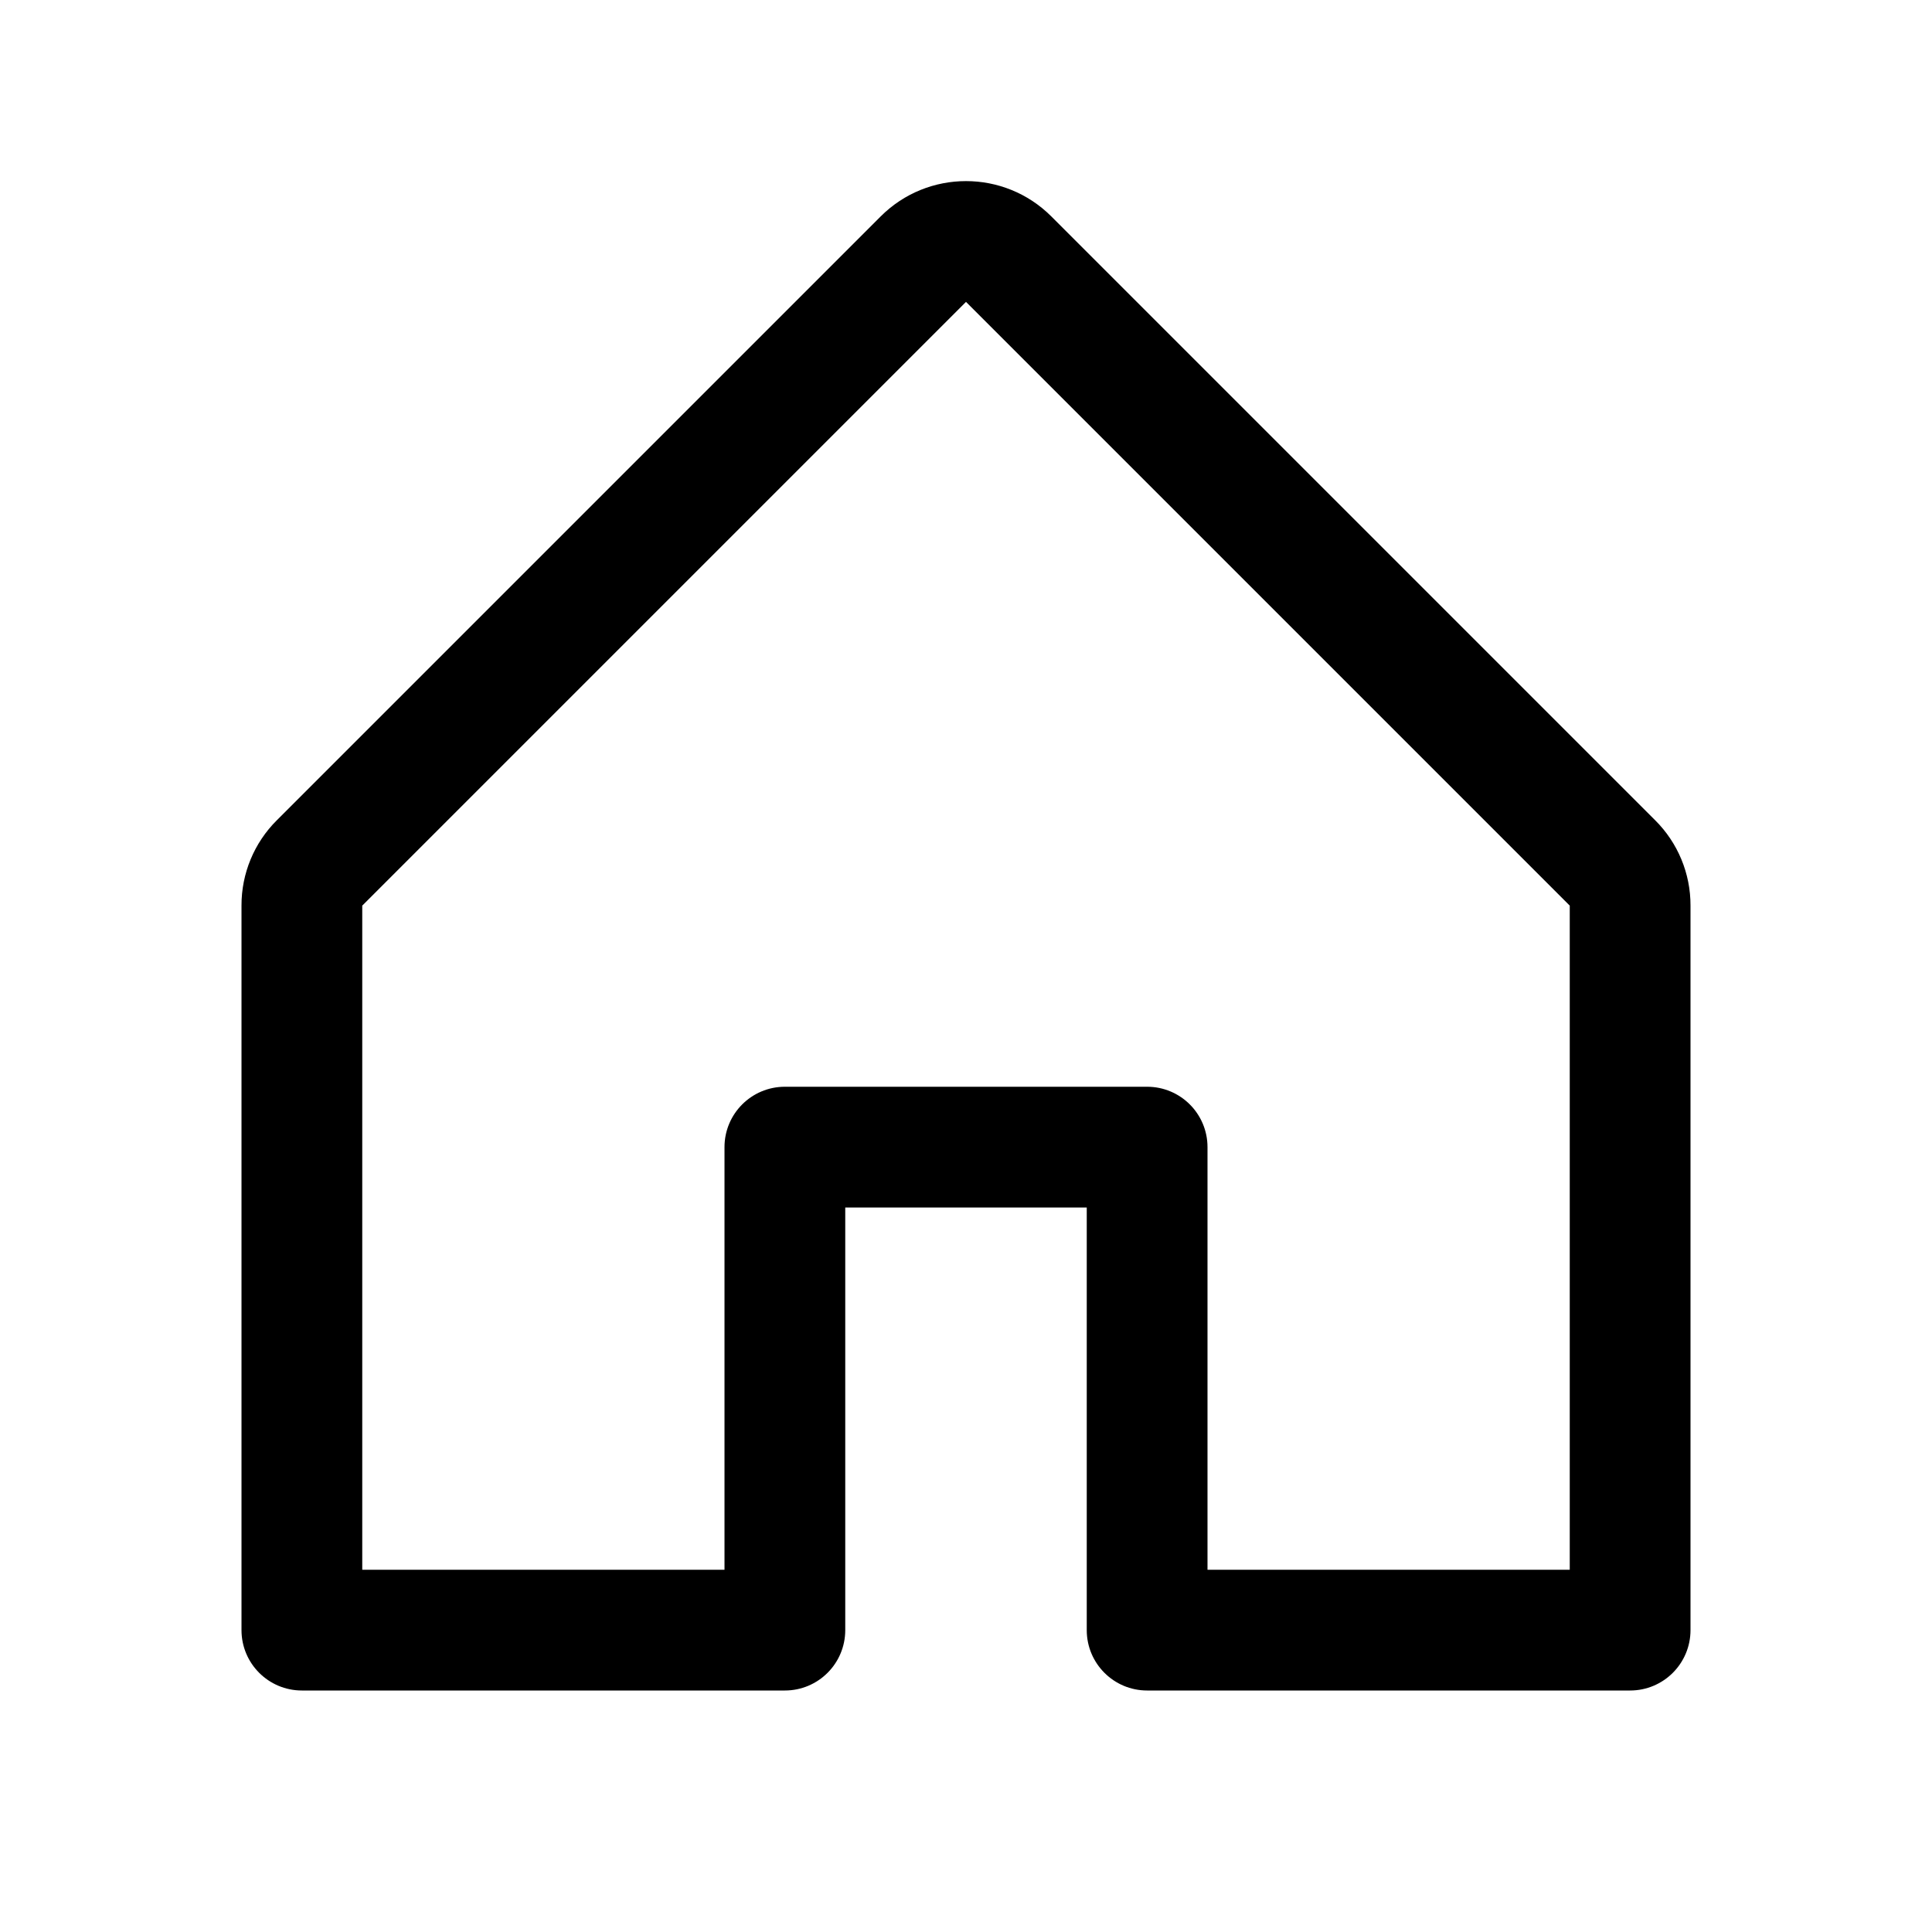
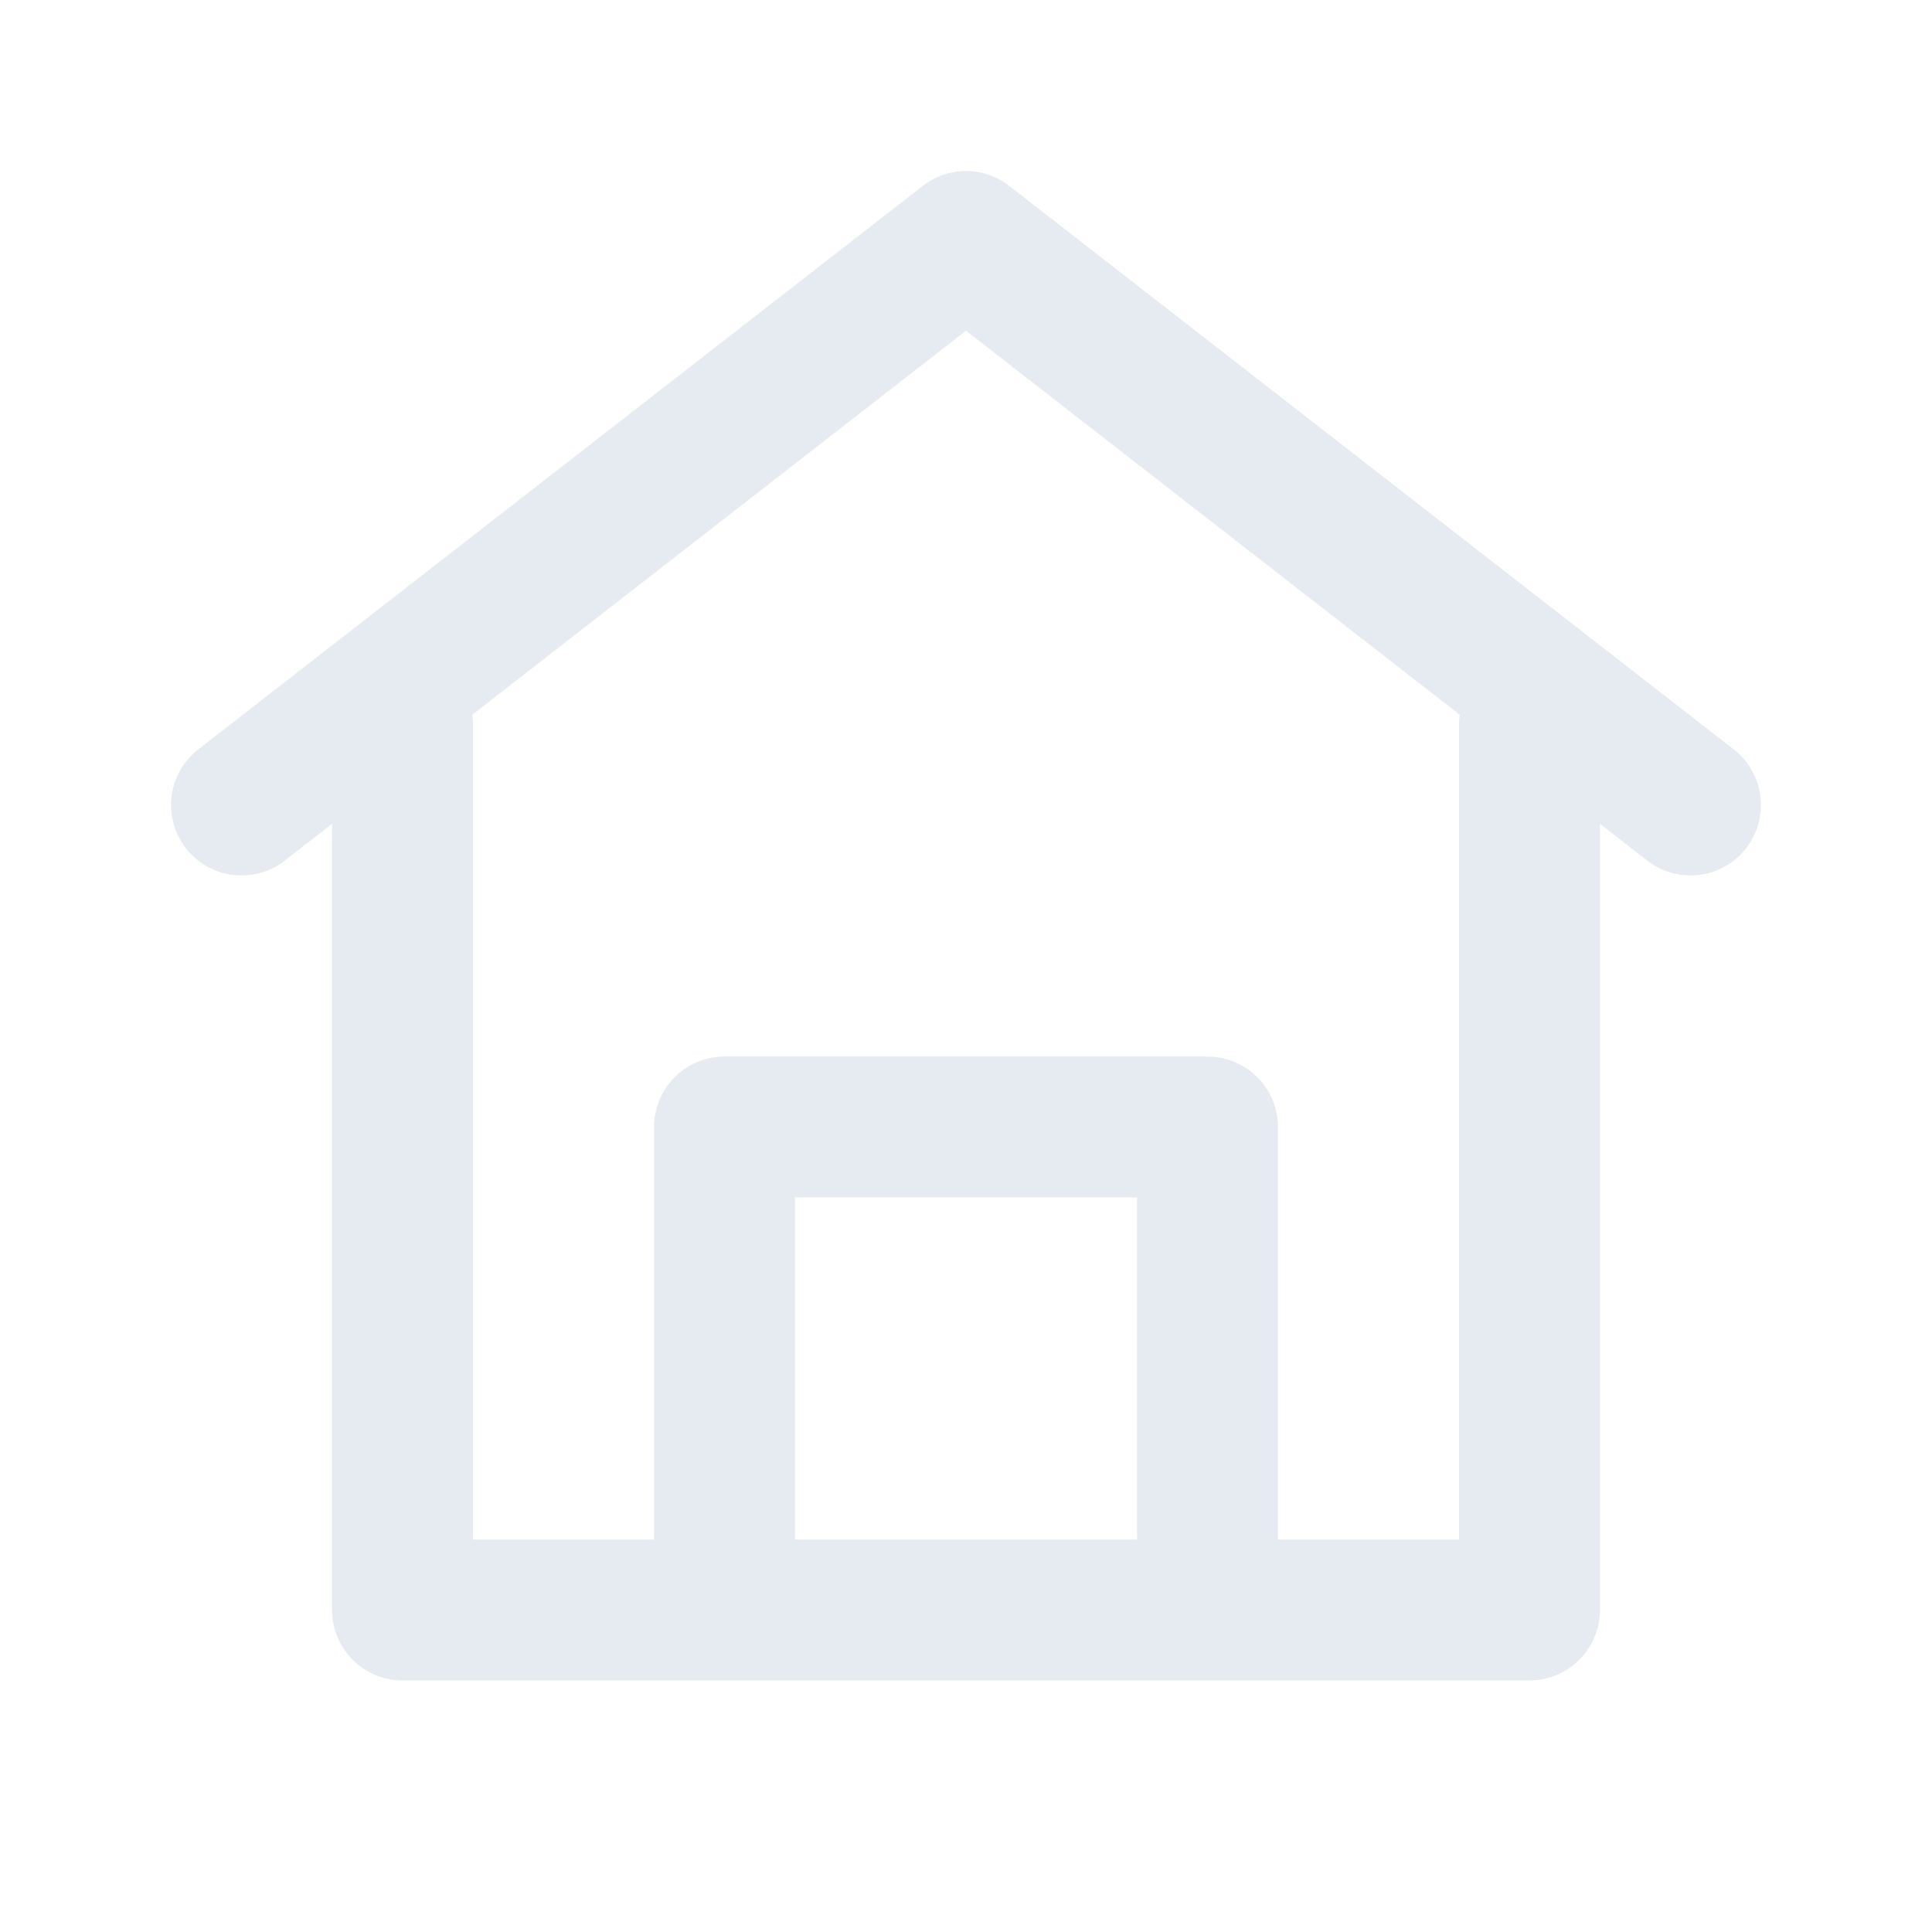
- <svg xmlns="http://www.w3.org/2000/svg" viewBox="0 0 256 256" fill="currentColor">
-   <path d="M219.31,108.68l-80-80a16,16,0,0,0-22.62,0l-80,80A15.87,15.87,0,0,0,32,120v96a8,8,0,0,0,8,8h64a8,8,0,0,0,8-8V160h32v56a8,8,0,0,0,8,8h64a8,8,0,0,0,8-8V120A15.87,15.87,0,0,0,219.31,108.68ZM208,208H160V152a8,8,0,0,0-8-8H104a8,8,0,0,0-8,8v56H48V120l80-80,80,80Z" />
+ <svg xmlns="http://www.w3.org/2000/svg" viewBox="0 0 24 24" width="24" height="24" fill="none" stroke="#e6eaf1" stroke-width="1.75" stroke-linecap="round" stroke-linejoin="round" aria-hidden="true">
+   <path d="m3 10 9-7 9 7" />
+   <path d="M5 9v11h14V9M9 20v-6h6v6" />
</svg>
